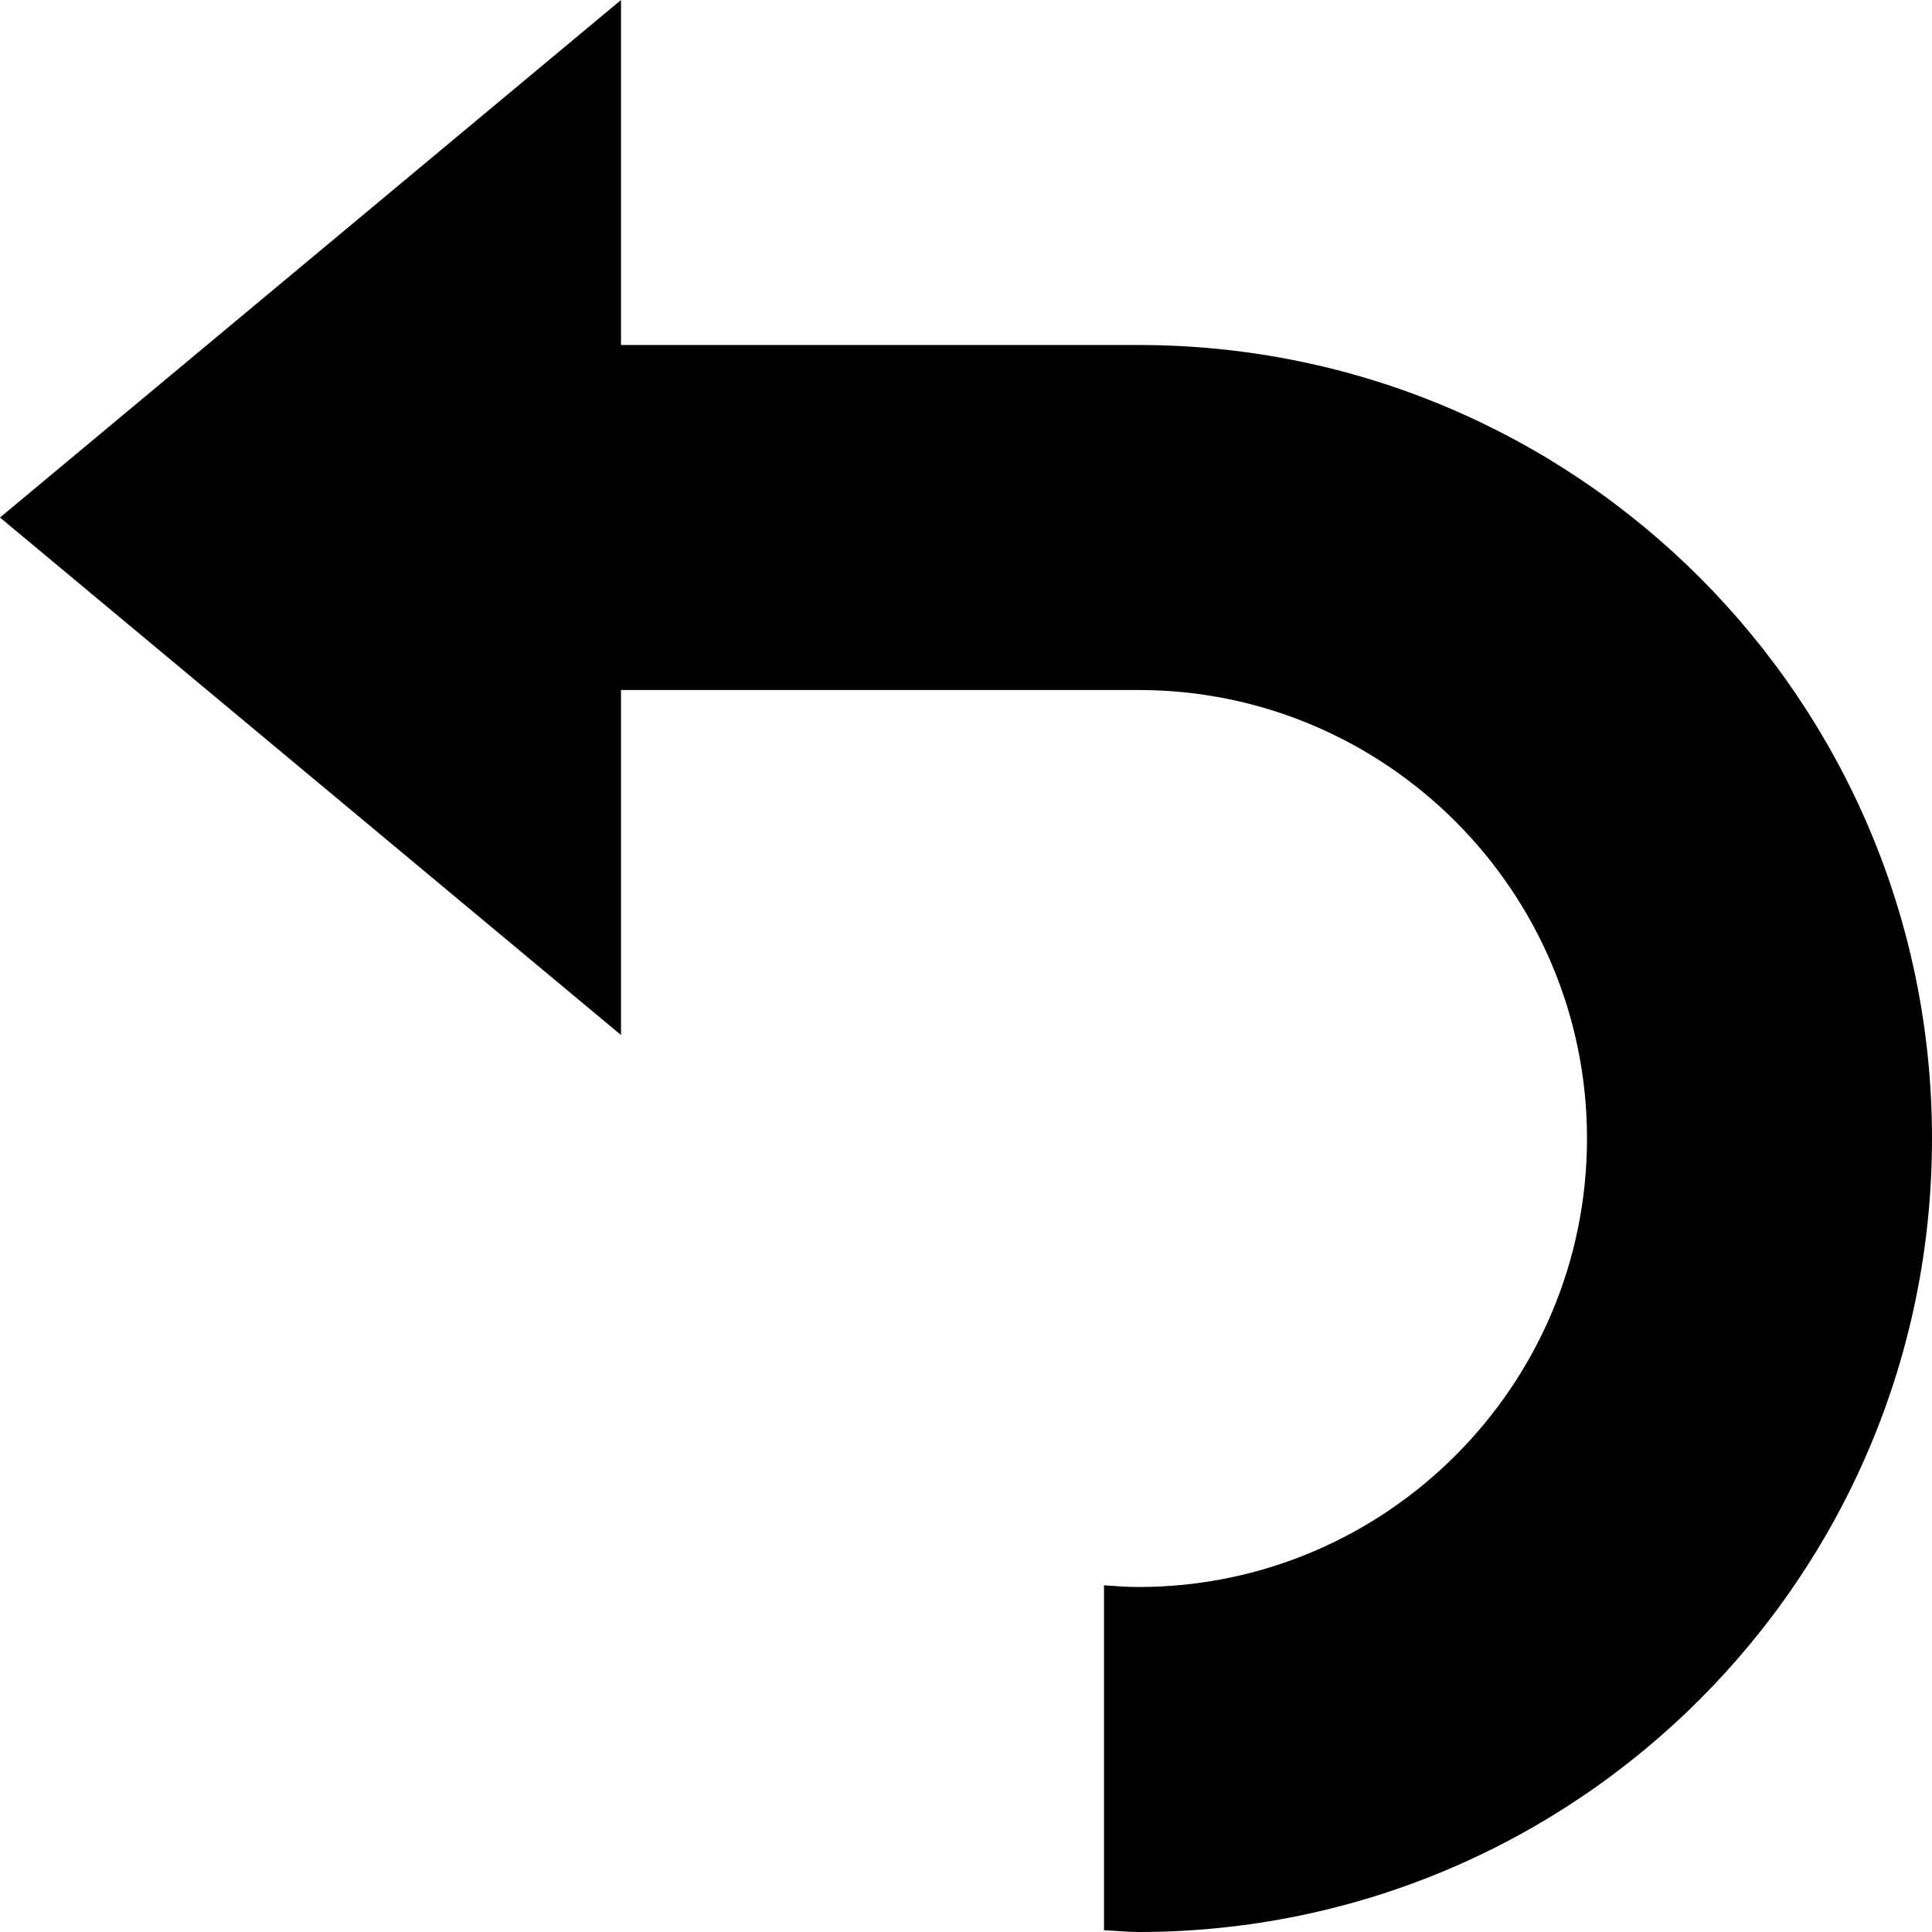
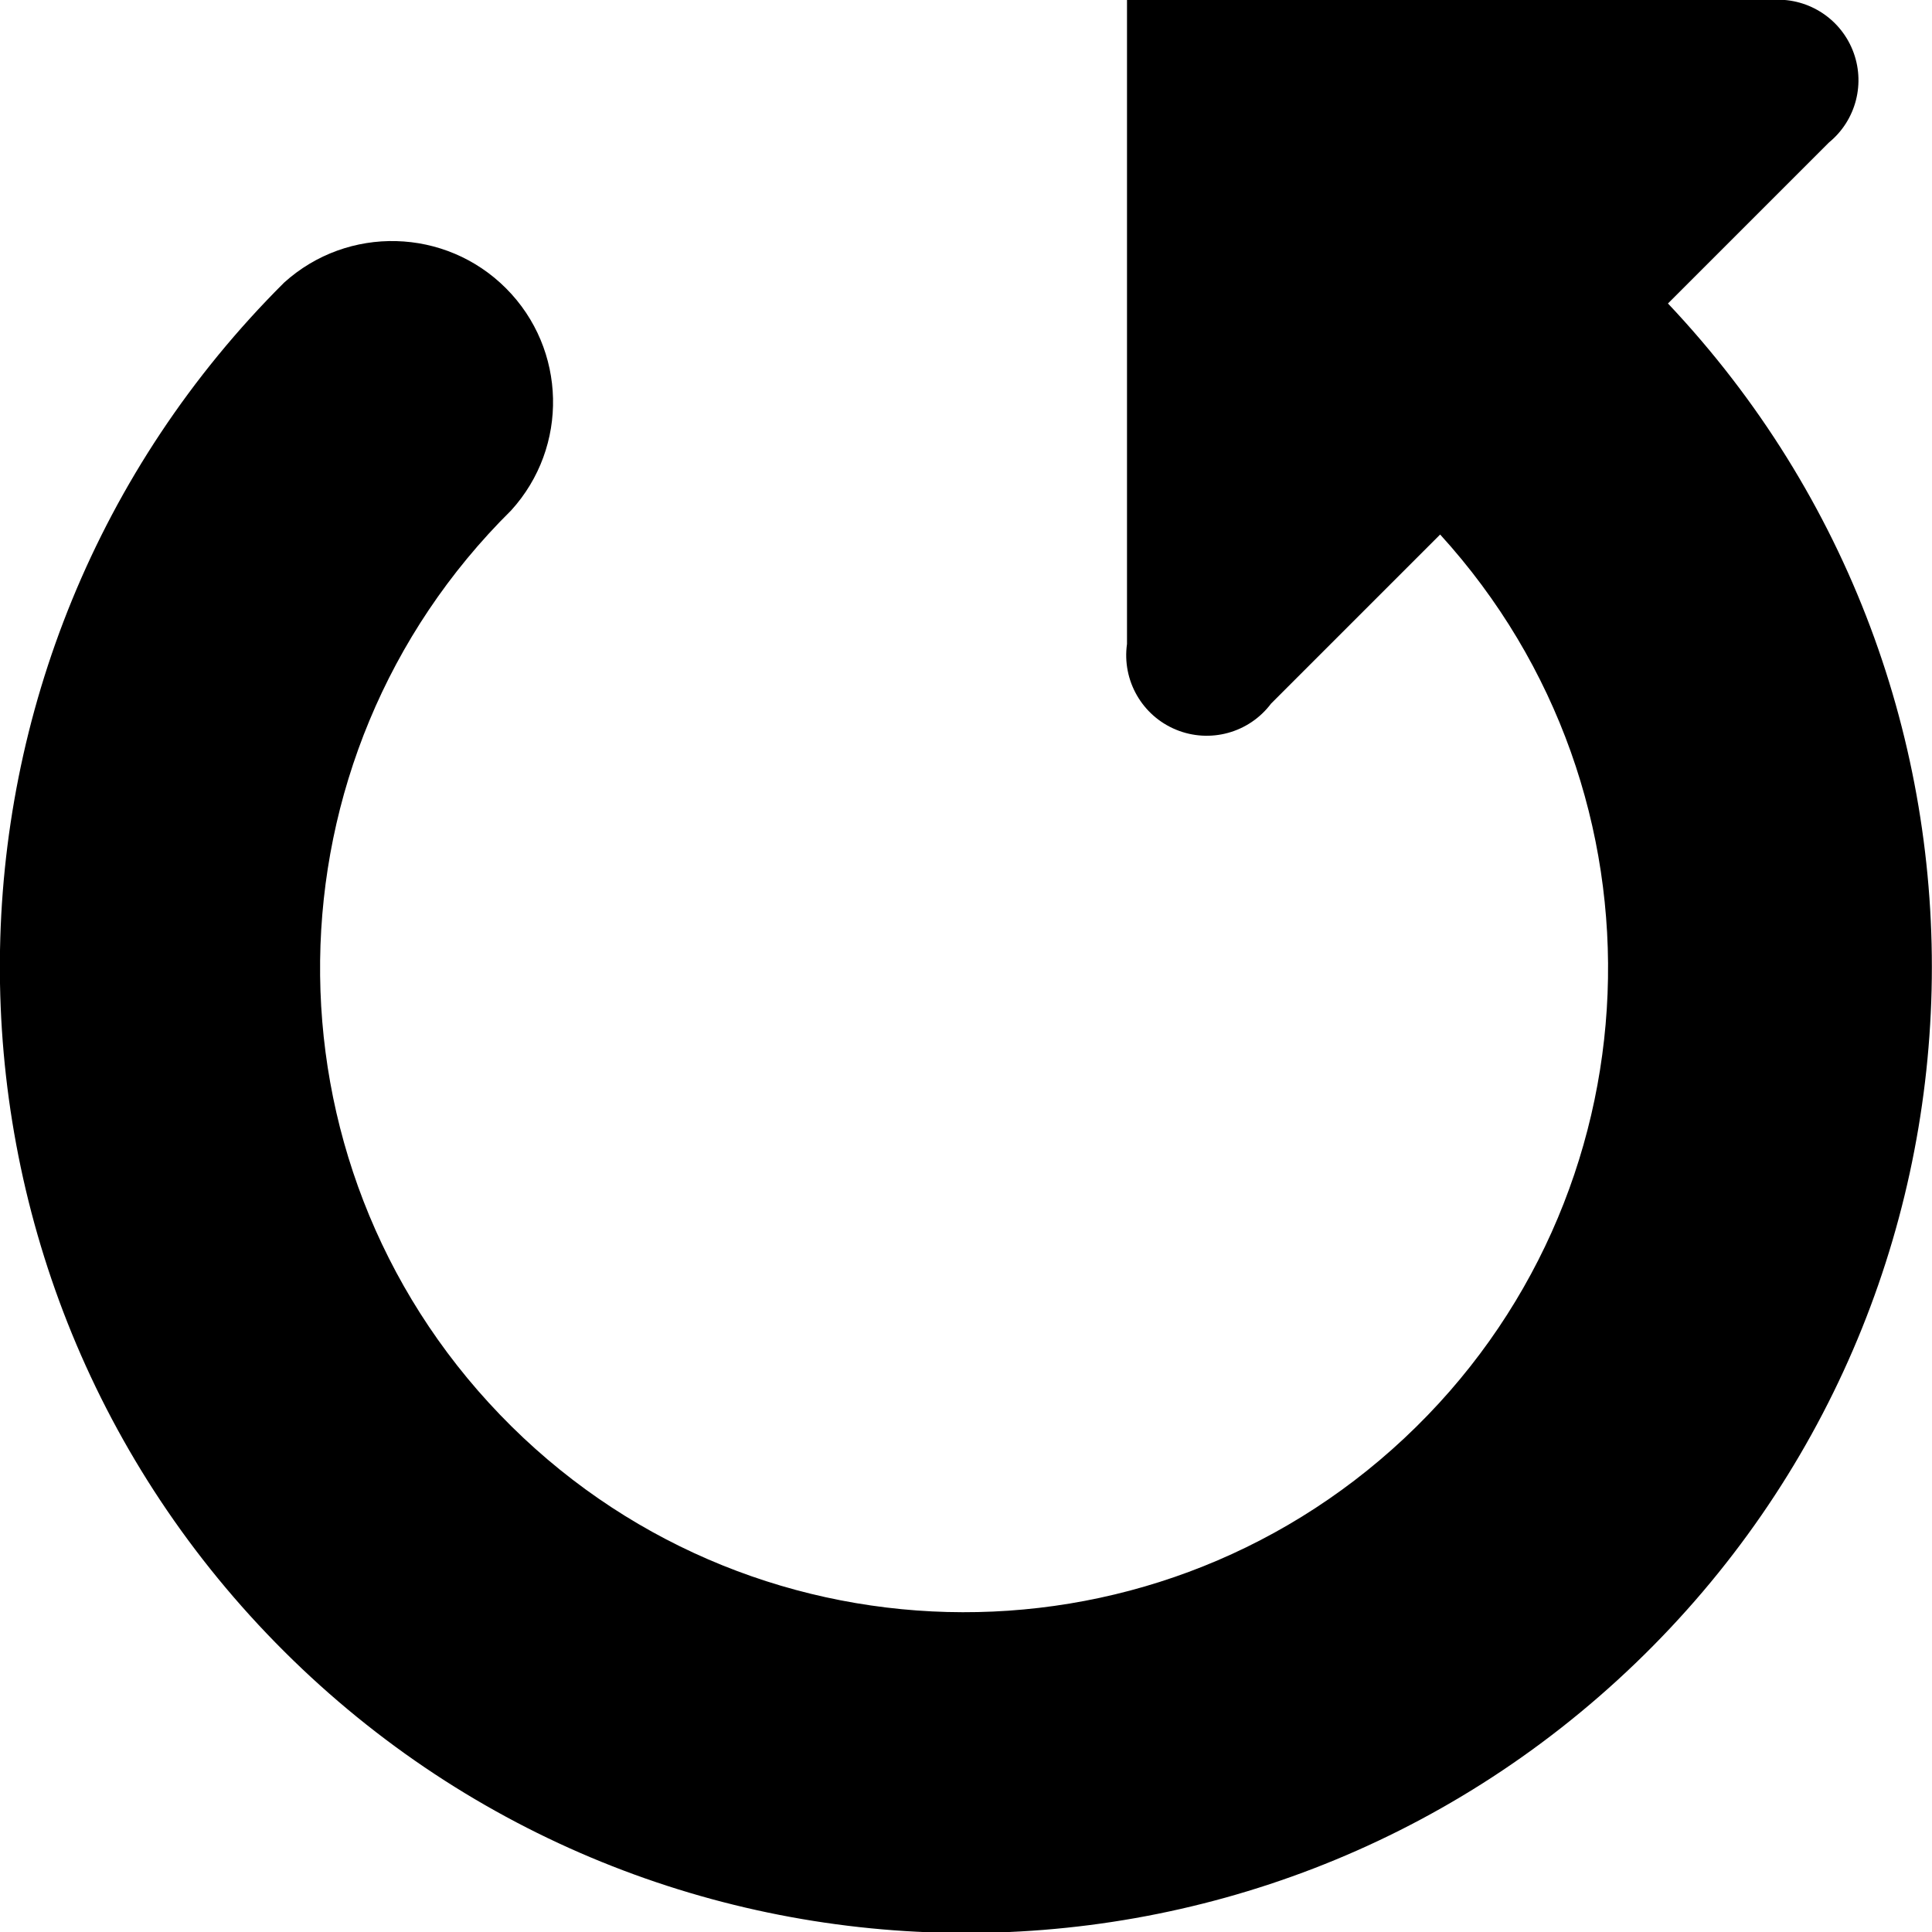
- <svg xmlns="http://www.w3.org/2000/svg" xmlns:xlink="http://www.w3.org/1999/xlink" version="1.1" id="Layer_1" x="0px" y="0px" viewBox="0 0 28 28" enable-background="new 0 0 28 28" xml:space="preserve">
-   <g>
-     <defs>
-       <rect id="SVGID_1_" width="28" height="28" />
-     </defs>
-     <clipPath id="SVGID_2_">
-       <use xlink:href="#SVGID_1_" overflow="visible" />
-     </clipPath>
-     <path clip-path="url(#SVGID_2_)" d="M9,0v5h7.5C22.852,5,28,10.148,28,16.5S22.852,28,16.5,28c-0.169,0-0.333-0.019-0.5-0.025v-5   C16.165,22.987,16.331,23,16.5,23c3.584,0,6.5-2.916,6.5-6.5S20.084,10,16.5,10H9v5L0,7.5L9,0" />
+ <svg xmlns="http://www.w3.org/2000/svg" viewBox="0 0 24 24">
+   <g id="back">
+     <path d="M20.72,3.77l2-2A1,1,0,0,0,22,0H14V8a1,1,0,0,0,1.79.74l2.1-2.1A8,8,0,1,1,6.35,6.34,2,2,0,0,0,3.53,3.51a12,12,0,1,0,17.19.26Z" />
  </g>
</svg>
